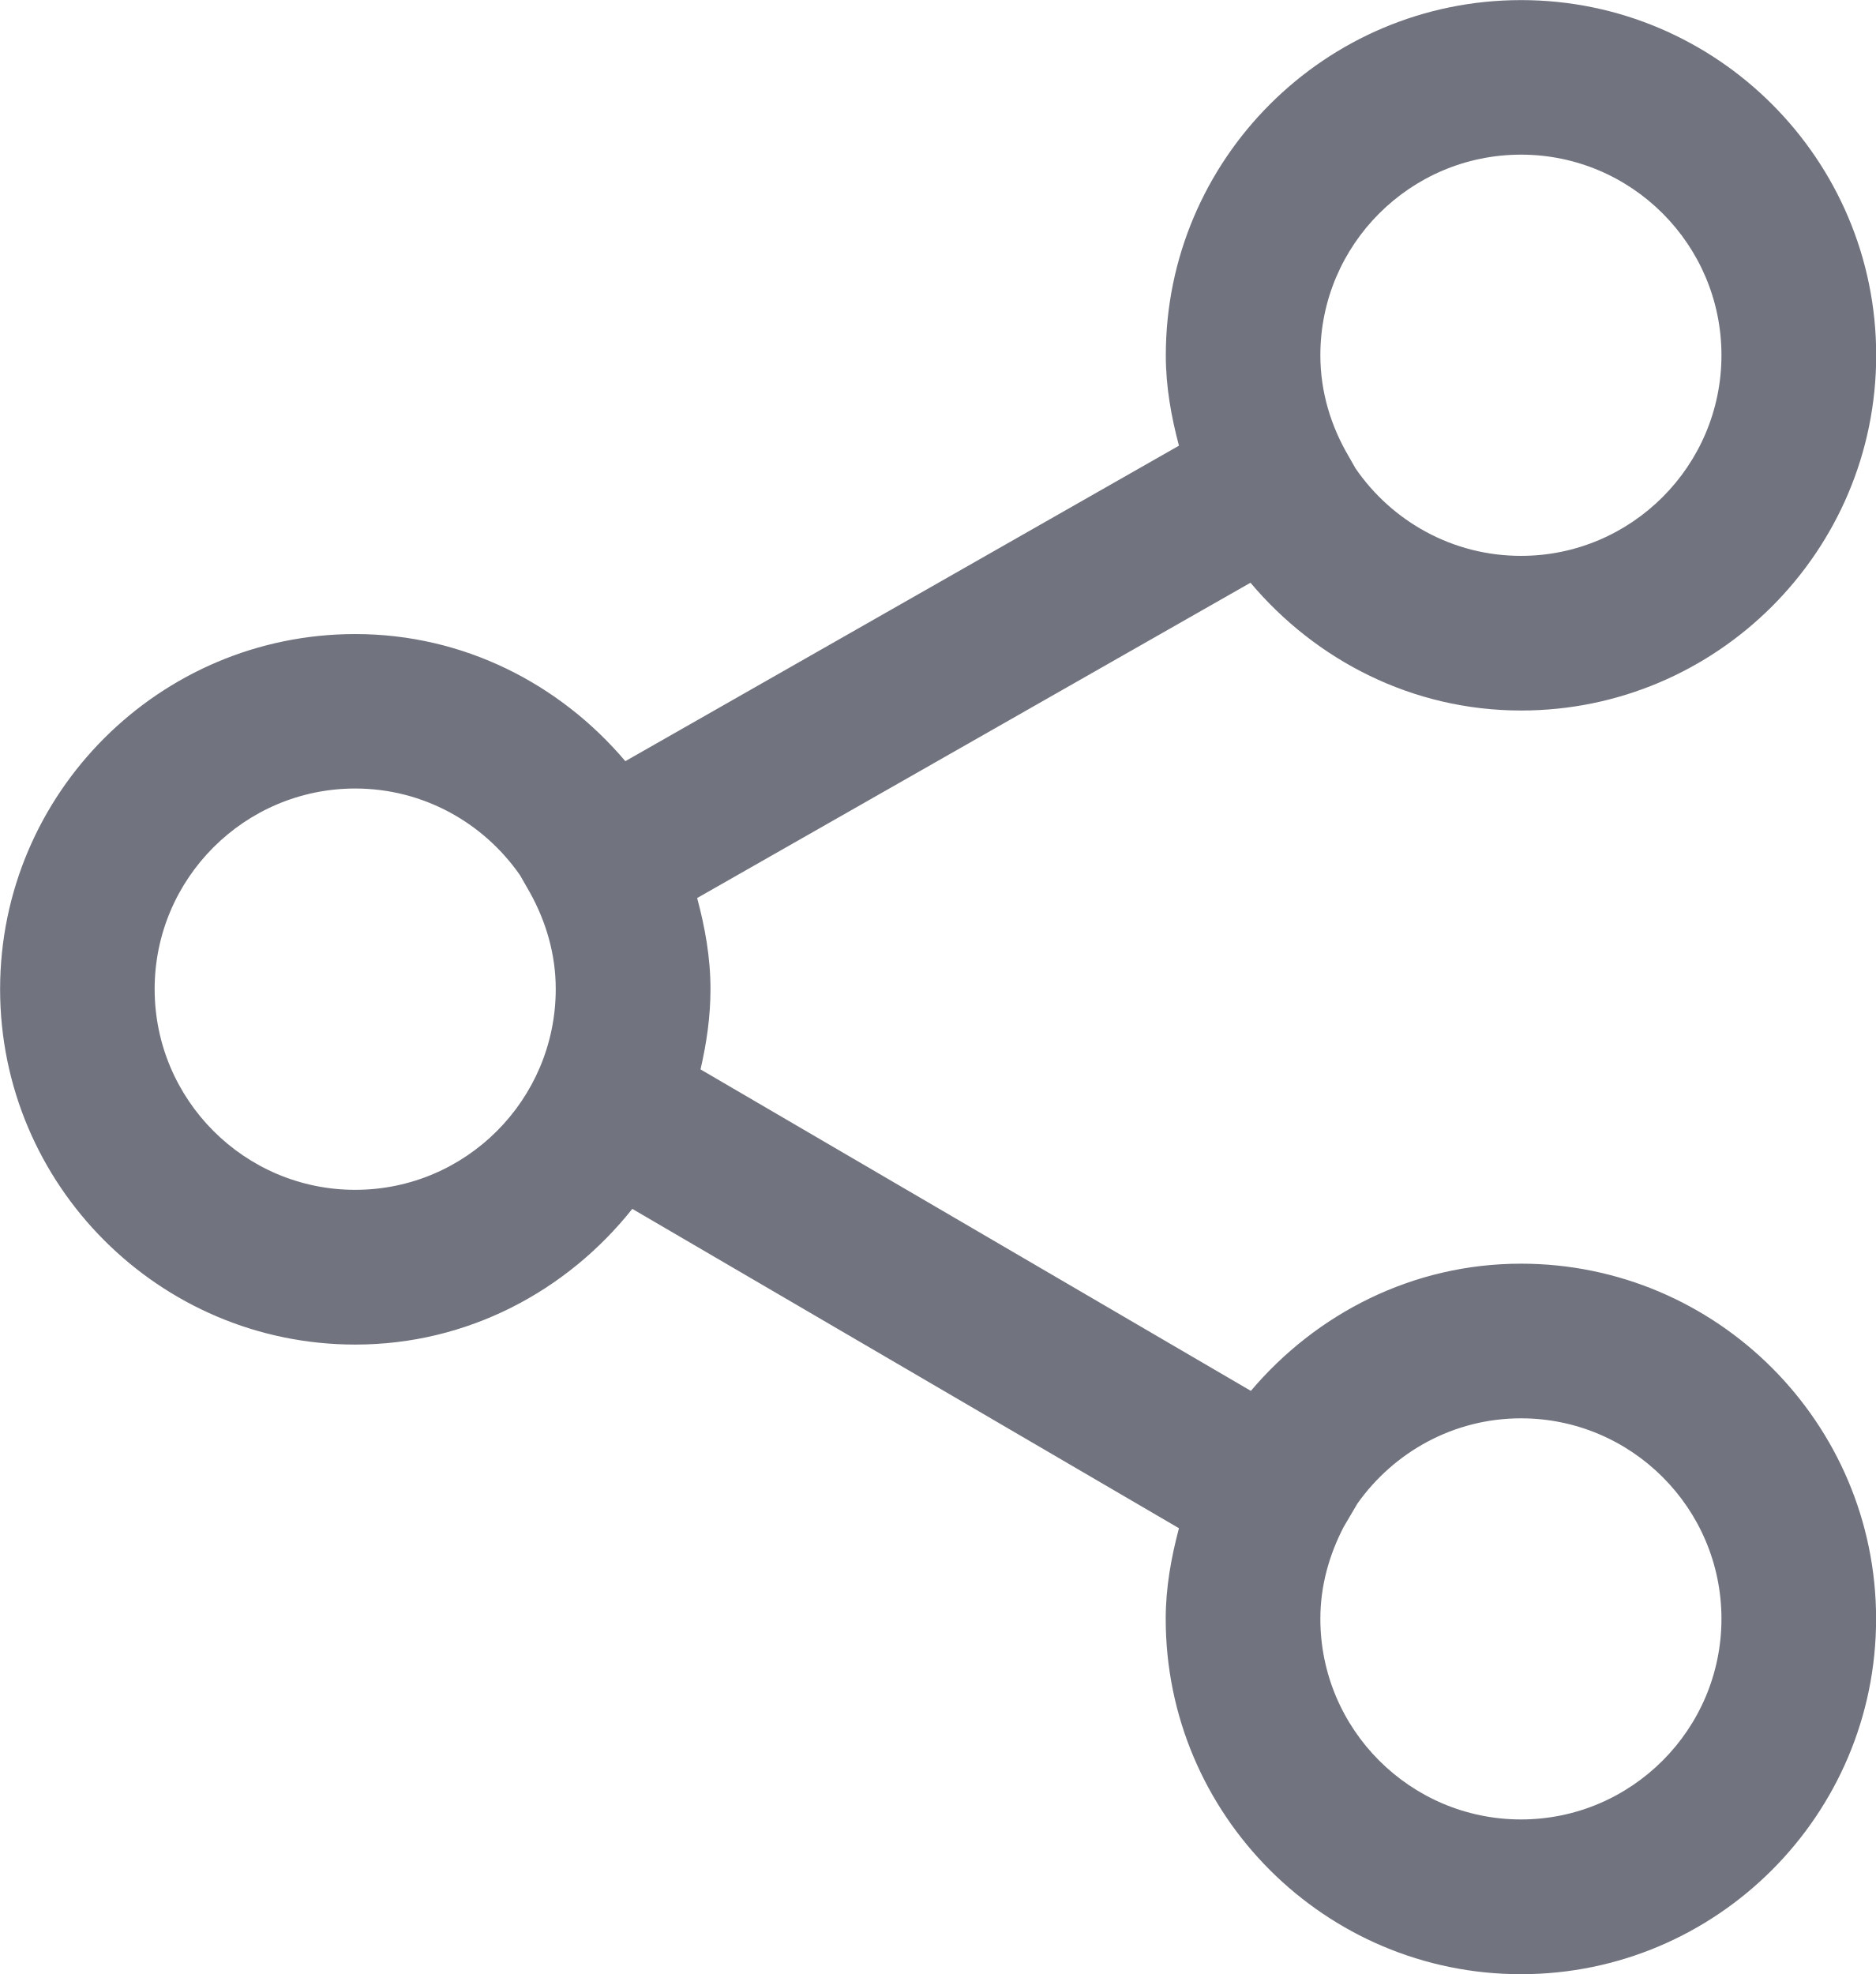
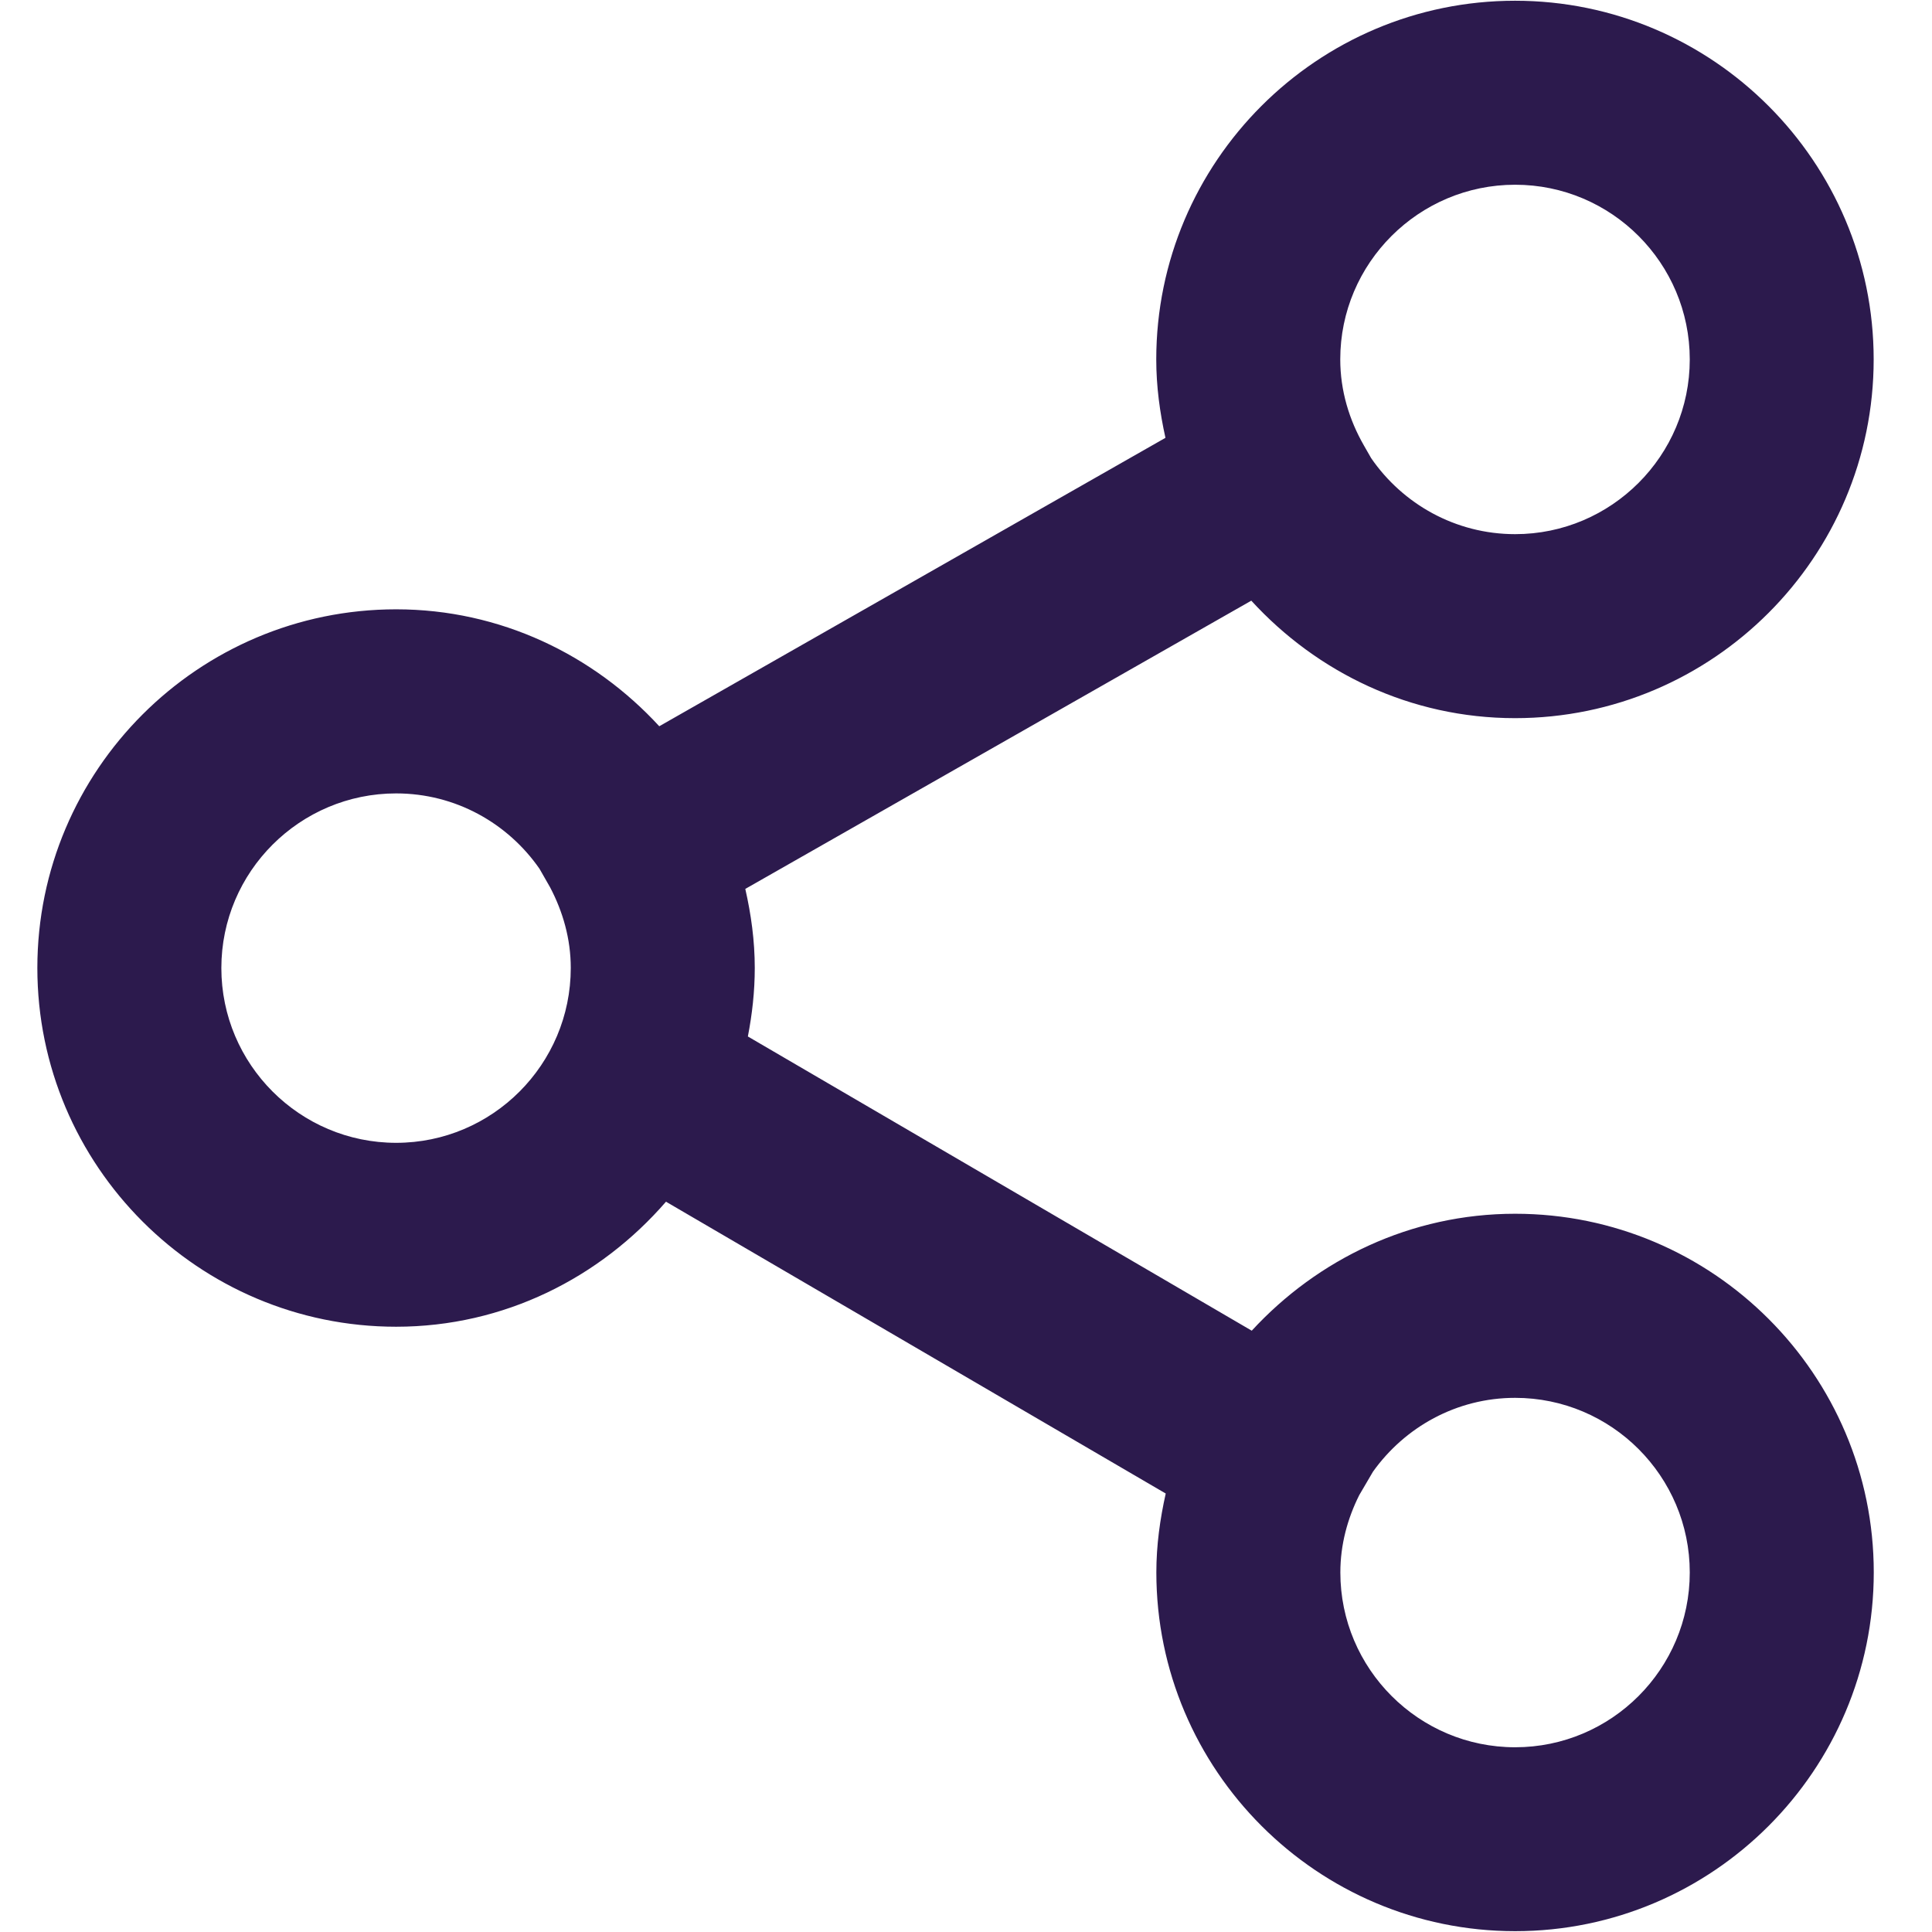
- <svg xmlns="http://www.w3.org/2000/svg" version="1.1" id="Layer_1" x="0px" y="0px" width="19.41px" height="20.423px" viewBox="480.317 291.388 19.41 20.423" enable-background="new 480.317 291.388 19.41 20.423" xml:space="preserve">
-   <path fill="#71737F" d="M496.054,304.462c-1.125,0-2.12,0.519-2.795,1.316l-5.694-3.326c0.062-0.269,0.103-0.544,0.103-0.831  c0-0.328-0.057-0.64-0.138-0.942l5.725-3.262c0.675,0.801,1.673,1.322,2.8,1.322c2.025,0,3.674-1.648,3.674-3.675  c0-2.026-1.648-3.675-3.674-3.675c-2.027,0-3.676,1.648-3.676,3.675c0,0.325,0.056,0.634,0.136,0.935l-5.728,3.264  c-0.675-0.797-1.67-1.315-2.794-1.315c-2.026,0-3.675,1.648-3.675,3.674c0,2.027,1.648,3.677,3.675,3.677  c1.165,0,2.192-0.556,2.866-1.404l5.656,3.304c-0.08,0.302-0.137,0.612-0.137,0.938c0,2.027,1.648,3.676,3.676,3.676  c2.025,0,3.674-1.648,3.674-3.676C499.728,306.11,498.079,304.462,496.054,304.462z M496.054,292.988  c1.144,0,2.074,0.931,2.074,2.075c0,1.145-0.931,2.076-2.074,2.076c-0.71,0-1.337-0.359-1.712-0.905l-0.07-0.123  c-0.182-0.309-0.294-0.664-0.294-1.048C493.978,293.919,494.909,292.988,496.054,292.988z M483.992,303.698  c-1.145,0-2.075-0.932-2.075-2.077c0-1.144,0.931-2.075,2.075-2.075c0.707,0,1.331,0.357,1.706,0.898l0.105,0.184  c0.163,0.296,0.264,0.631,0.264,0.992C486.067,302.767,485.137,303.698,483.992,303.698z M496.054,310.212  c-1.145,0-2.076-0.932-2.076-2.076c0-0.344,0.093-0.664,0.241-0.95l0.143-0.243c0.377-0.531,0.993-0.881,1.692-0.881  c1.144,0,2.074,0.931,2.074,2.074C498.128,309.28,497.197,310.212,496.054,310.212z" />
+ <svg xmlns="http://www.w3.org/2000/svg" version="1.1" id="Layer_1" x="0px" y="0px" width="21px" height="21px" viewBox="0 0 21 21" enable-background="new 0 0 21 21" xml:space="preserve">
+   <g>
+     <path fill="none" d="M5.98,9.646L5.864,9.442C5.521,8.948,4.951,8.623,4.306,8.623c-1.048,0-1.9,0.852-1.9,1.898   c0,1.048,0.853,1.9,1.9,1.9c1.047,0,1.898-0.853,1.898-1.9C6.204,10.204,6.118,9.909,5.98,9.646z" />
+     <path fill="none" d="M14.904,4.981c0.343,0.498,0.916,0.826,1.565,0.826c1.047,0,1.898-0.852,1.898-1.899s-0.852-1.899-1.898-1.899   c-1.048,0-1.9,0.852-1.9,1.899c0,0.342,0.098,0.659,0.257,0.936L14.904,4.981z" />
+     <path fill="none" d="M16.469,15.193c-0.638,0-1.201,0.318-1.545,0.802l-0.15,0.256c-0.127,0.254-0.205,0.537-0.205,0.84   c0,1.048,0.853,1.9,1.9,1.9c1.047,0,1.898-0.853,1.898-1.9C18.367,16.045,17.516,15.193,16.469,15.193z" />
+     <path fill="#2C1A4D" d="M16.469,13.193c-1.135,0-2.149,0.496-2.863,1.271l-5.477-3.198c0.047-0.242,0.075-0.49,0.075-0.745   c0-0.296-0.04-0.582-0.103-0.859l5.5-3.133c0.713,0.779,1.729,1.277,2.867,1.277c2.149,0,3.898-1.75,3.898-3.899   s-1.749-3.899-3.898-3.899c-2.151,0-3.9,1.75-3.9,3.899c0,0.293,0.039,0.577,0.1,0.852L7.166,7.894   c-0.713-0.775-1.727-1.271-2.86-1.271c-2.151,0-3.9,1.749-3.9,3.898c0,2.151,1.75,3.9,3.9,3.9c1.175,0,2.218-0.534,2.933-1.359   l5.432,3.172c-0.062,0.277-0.102,0.562-0.102,0.857c0,2.15,1.75,3.9,3.9,3.9c2.149,0,3.898-1.75,3.898-3.9   C20.367,14.942,18.618,13.193,16.469,13.193z M16.469,2.008c1.047,0,1.898,0.852,1.898,1.899s-0.852,1.899-1.898,1.899   c-0.649,0-1.222-0.328-1.565-0.826l-0.079-0.138c-0.159-0.277-0.257-0.594-0.257-0.936C14.568,2.86,15.421,2.008,16.469,2.008z    M4.306,12.422c-1.048,0-1.9-0.853-1.9-1.9c0-1.047,0.853-1.898,1.9-1.898c0.646,0,1.215,0.325,1.558,0.819L5.98,9.646   c0.138,0.263,0.224,0.558,0.224,0.875C6.204,11.569,5.353,12.422,4.306,12.422z M16.469,18.992c-1.048,0-1.9-0.853-1.9-1.9   c0-0.303,0.078-0.586,0.205-0.84l0.15-0.256c0.345-0.483,0.907-0.802,1.545-0.802c1.047,0,1.898,0.852,1.898,1.898   C18.367,18.14,17.516,18.992,16.469,18.992z" />
+   </g>
</svg>
